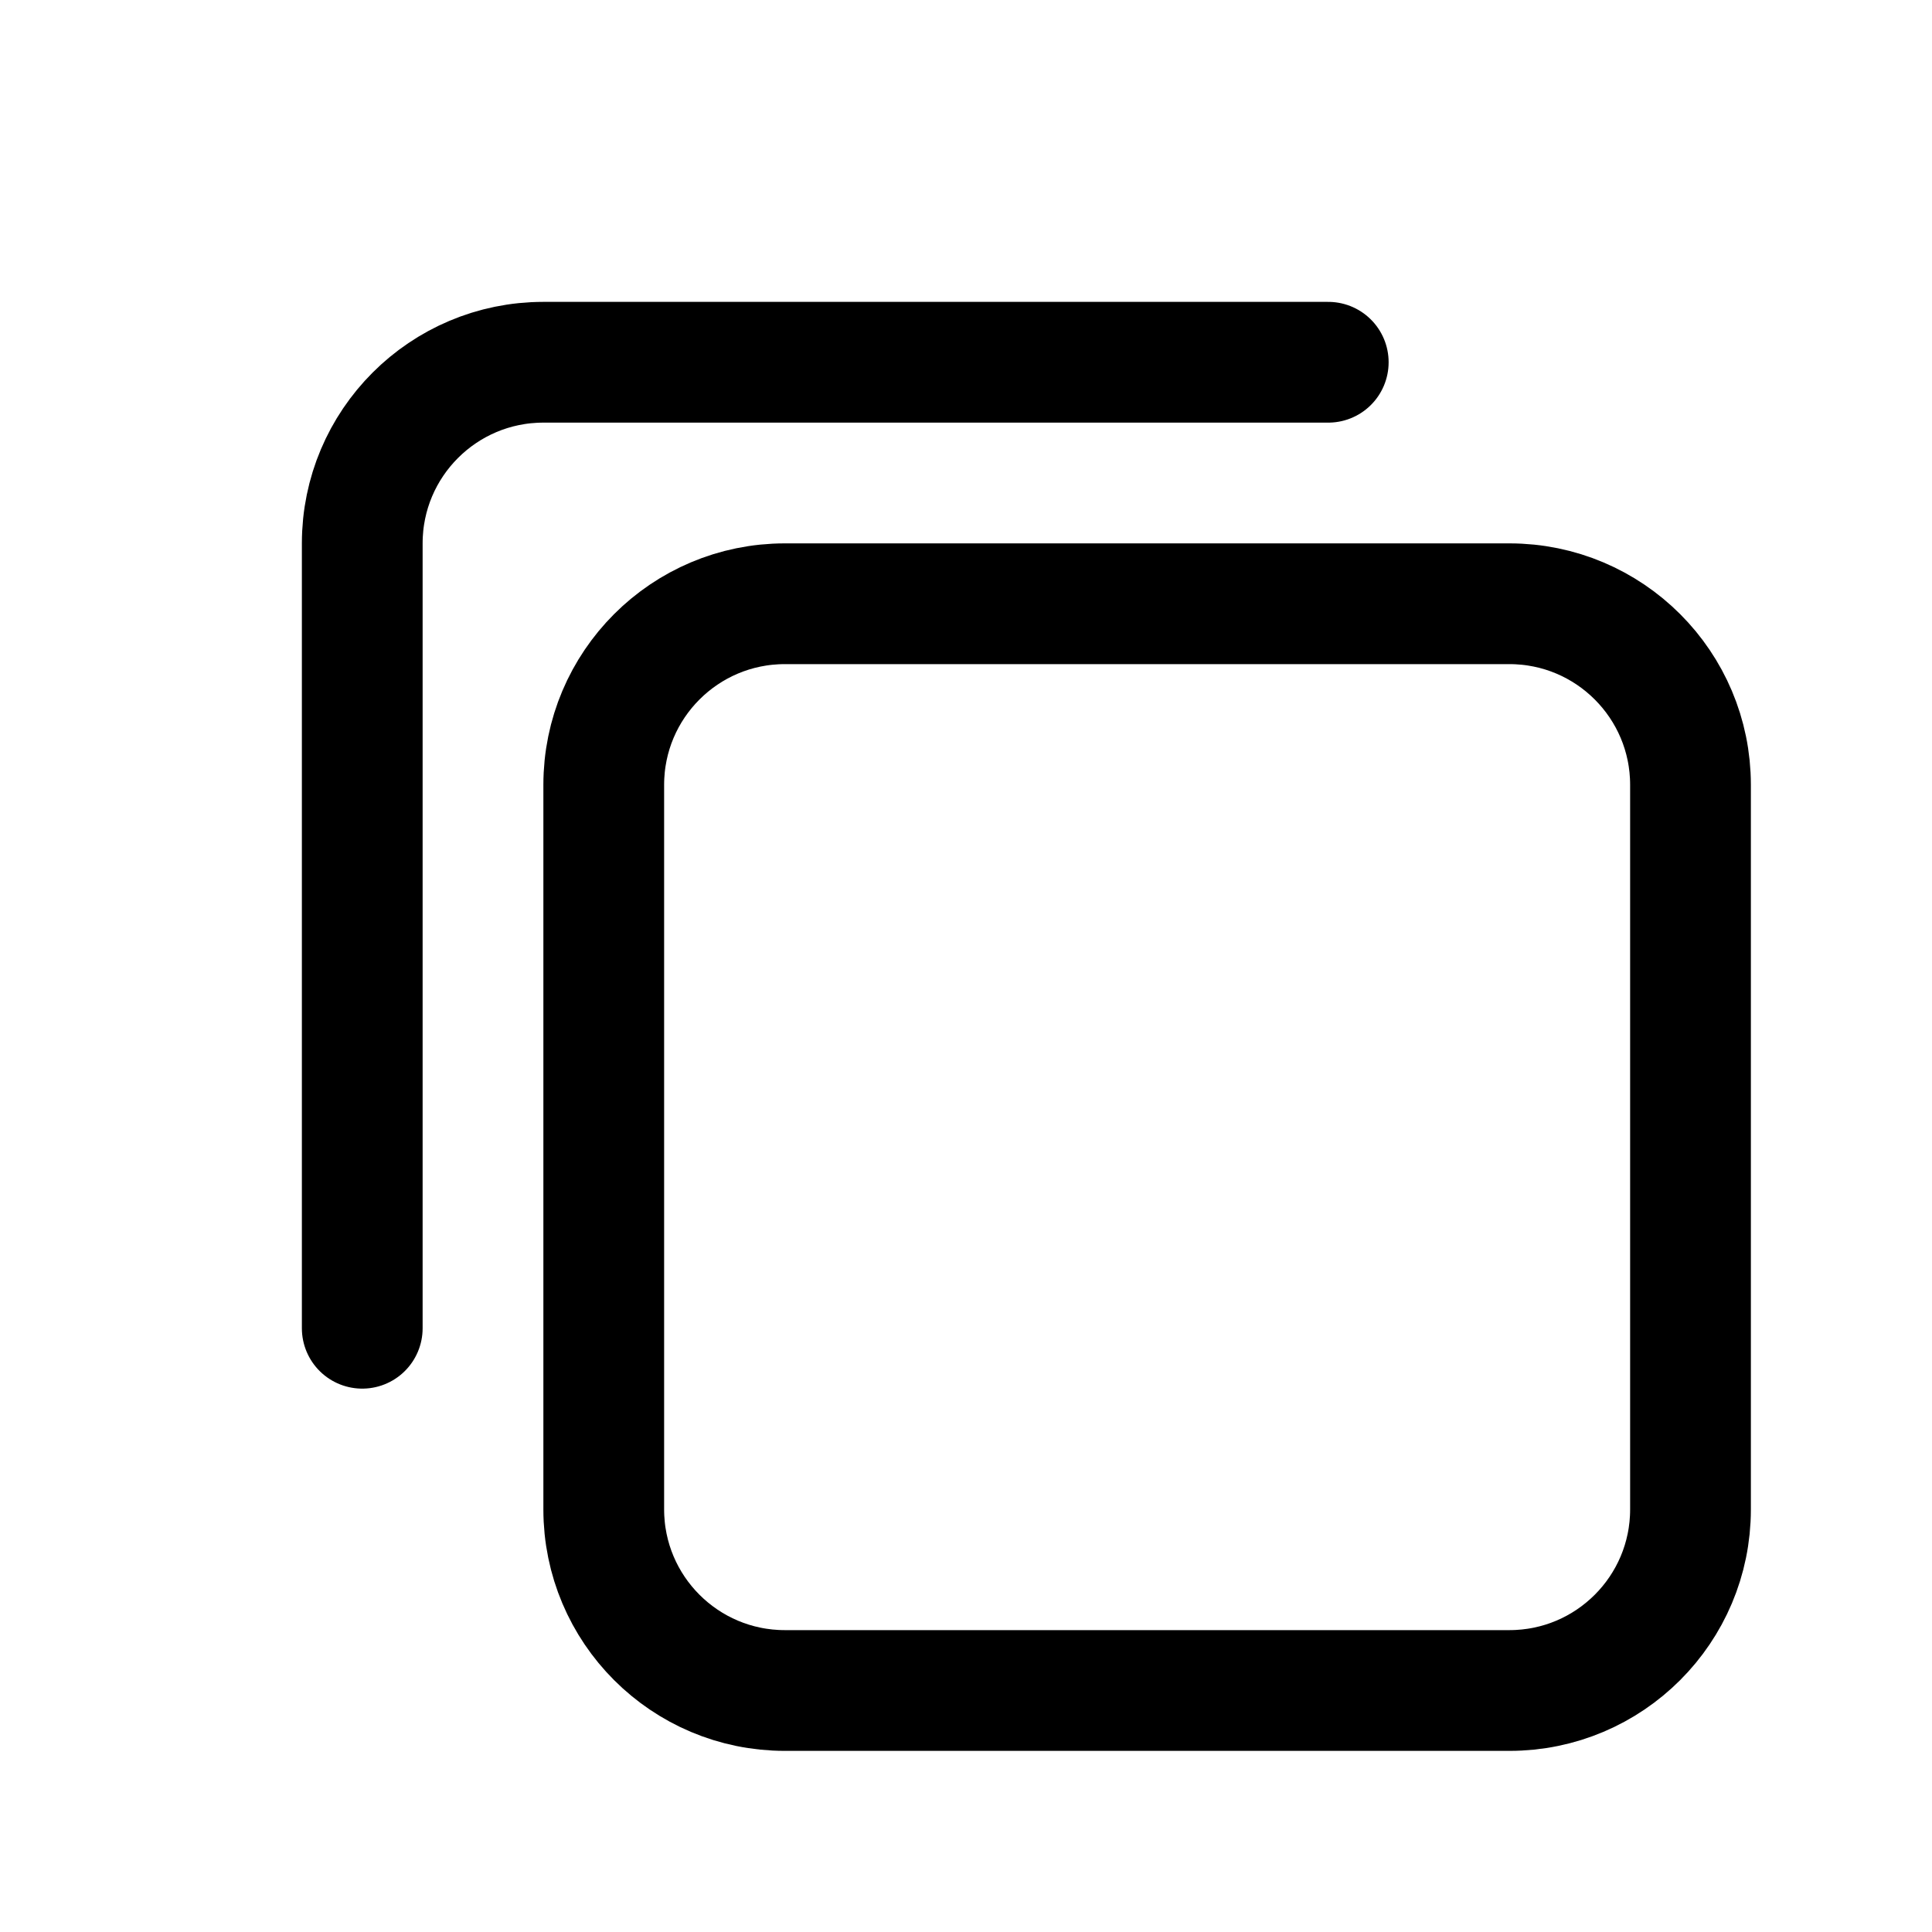
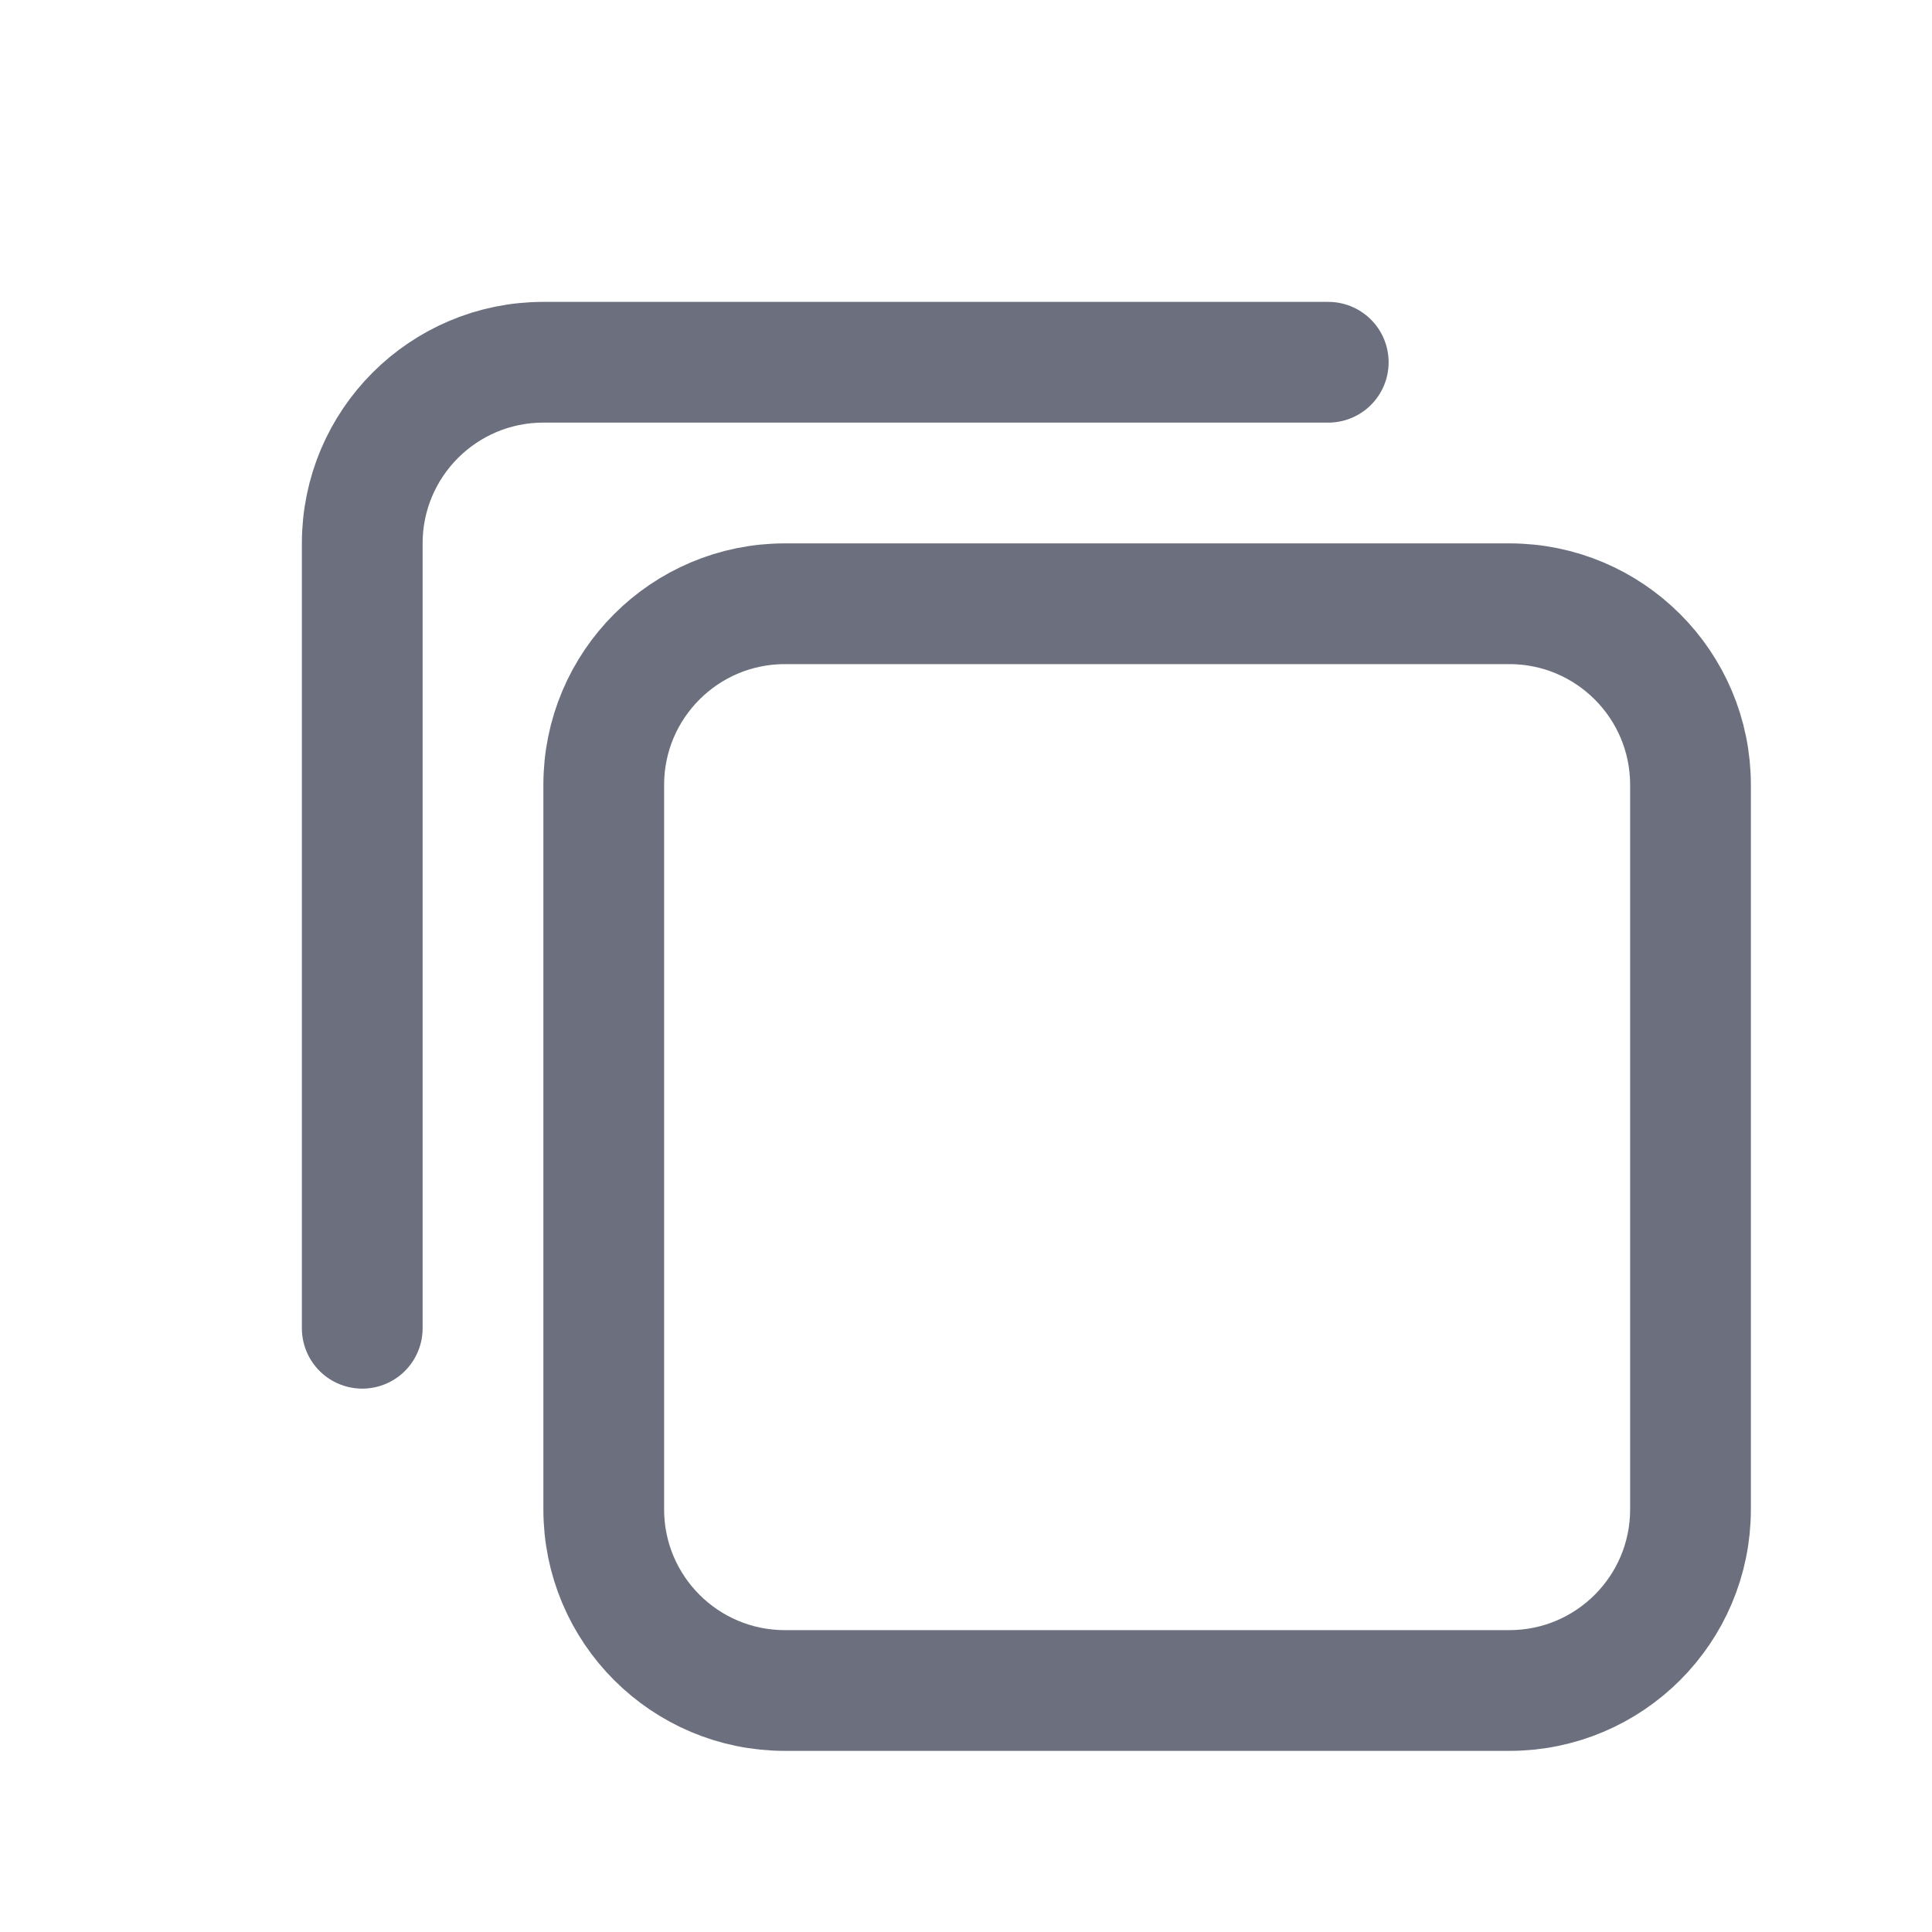
<svg xmlns="http://www.w3.org/2000/svg" width="16" height="16" viewBox="0 0 16 16" fill="none">
-   <rect x="5" y="5" width="9" height="9" rx="1.5" stroke="currentColor" stroke-width="1" />
-   <path d="M11 3H4.5A1.5 1.5 0 0 0 3 4.5V11" stroke="currentColor" stroke-width="1" stroke-linecap="round" />
+   <rect x="5" y="5" width="9" height="9" rx="1.5" stroke="#6C707E" stroke-width="1" vector-effect="non-scaling-stroke" />
+   <path d="M11 3H4.5A1.5 1.5 0 0 0 3 4.5V11" stroke="#6C707E" stroke-width="1" stroke-linecap="round" vector-effect="non-scaling-stroke" />
</svg>
